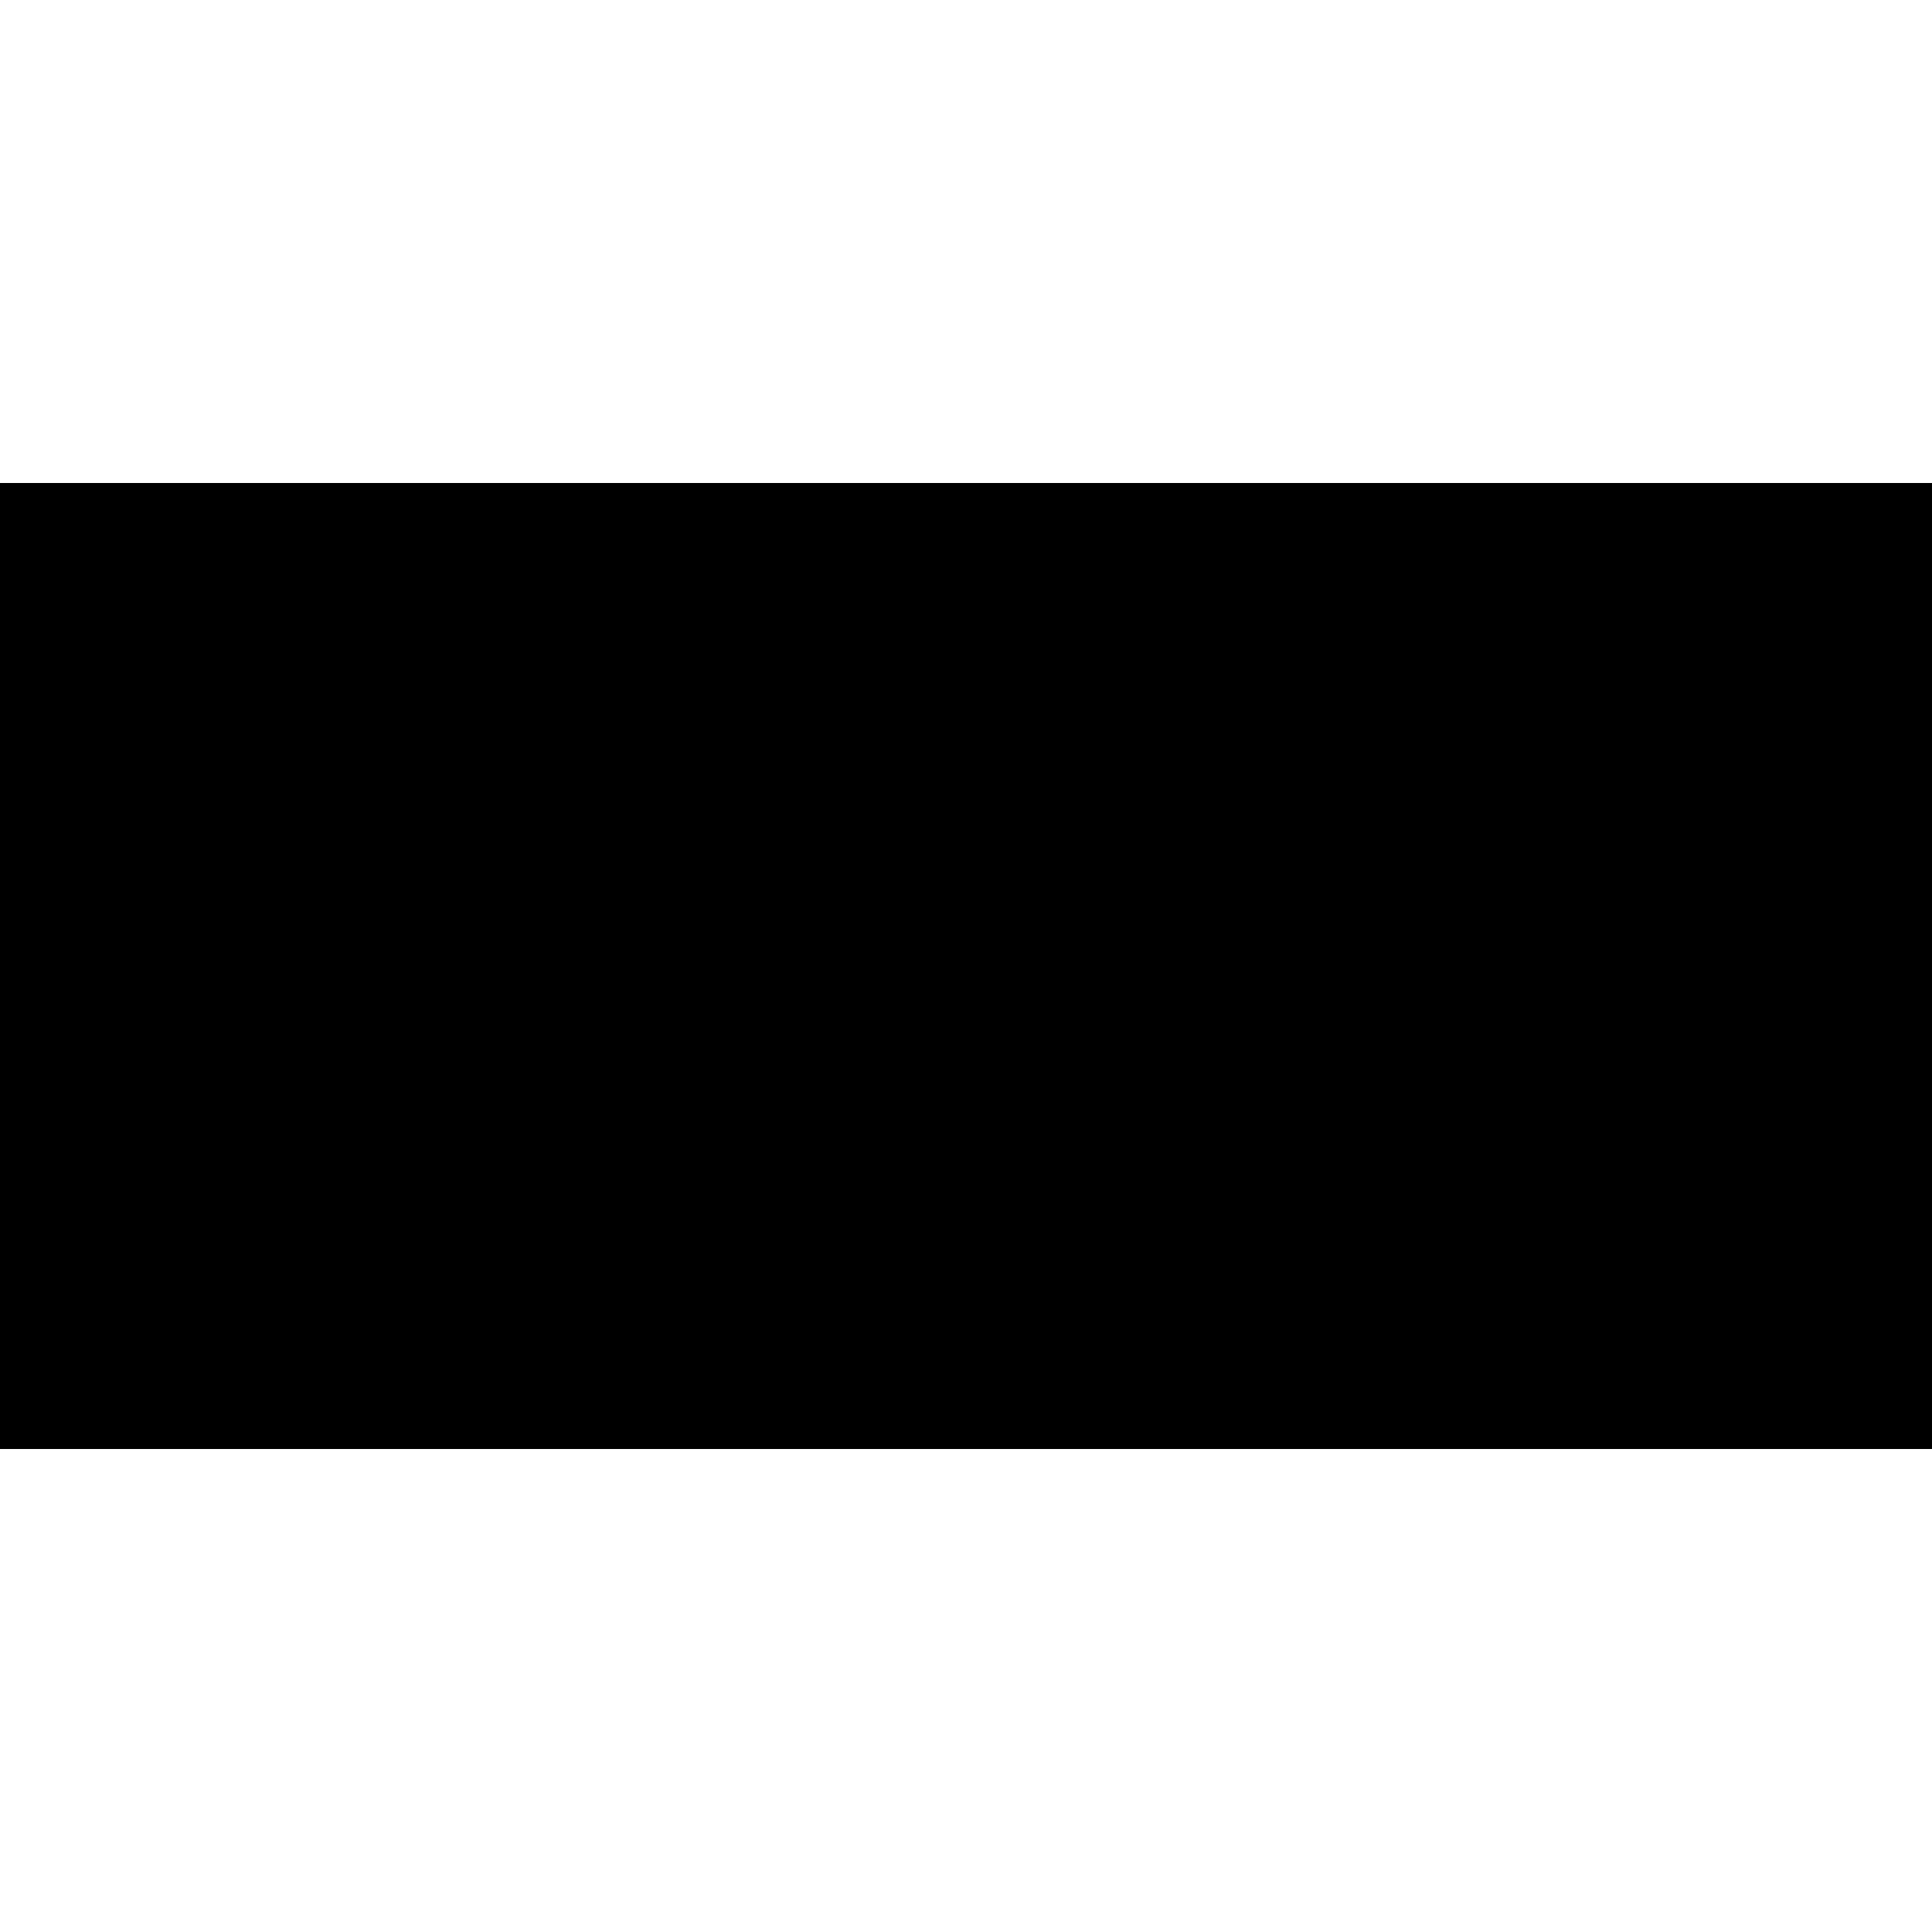
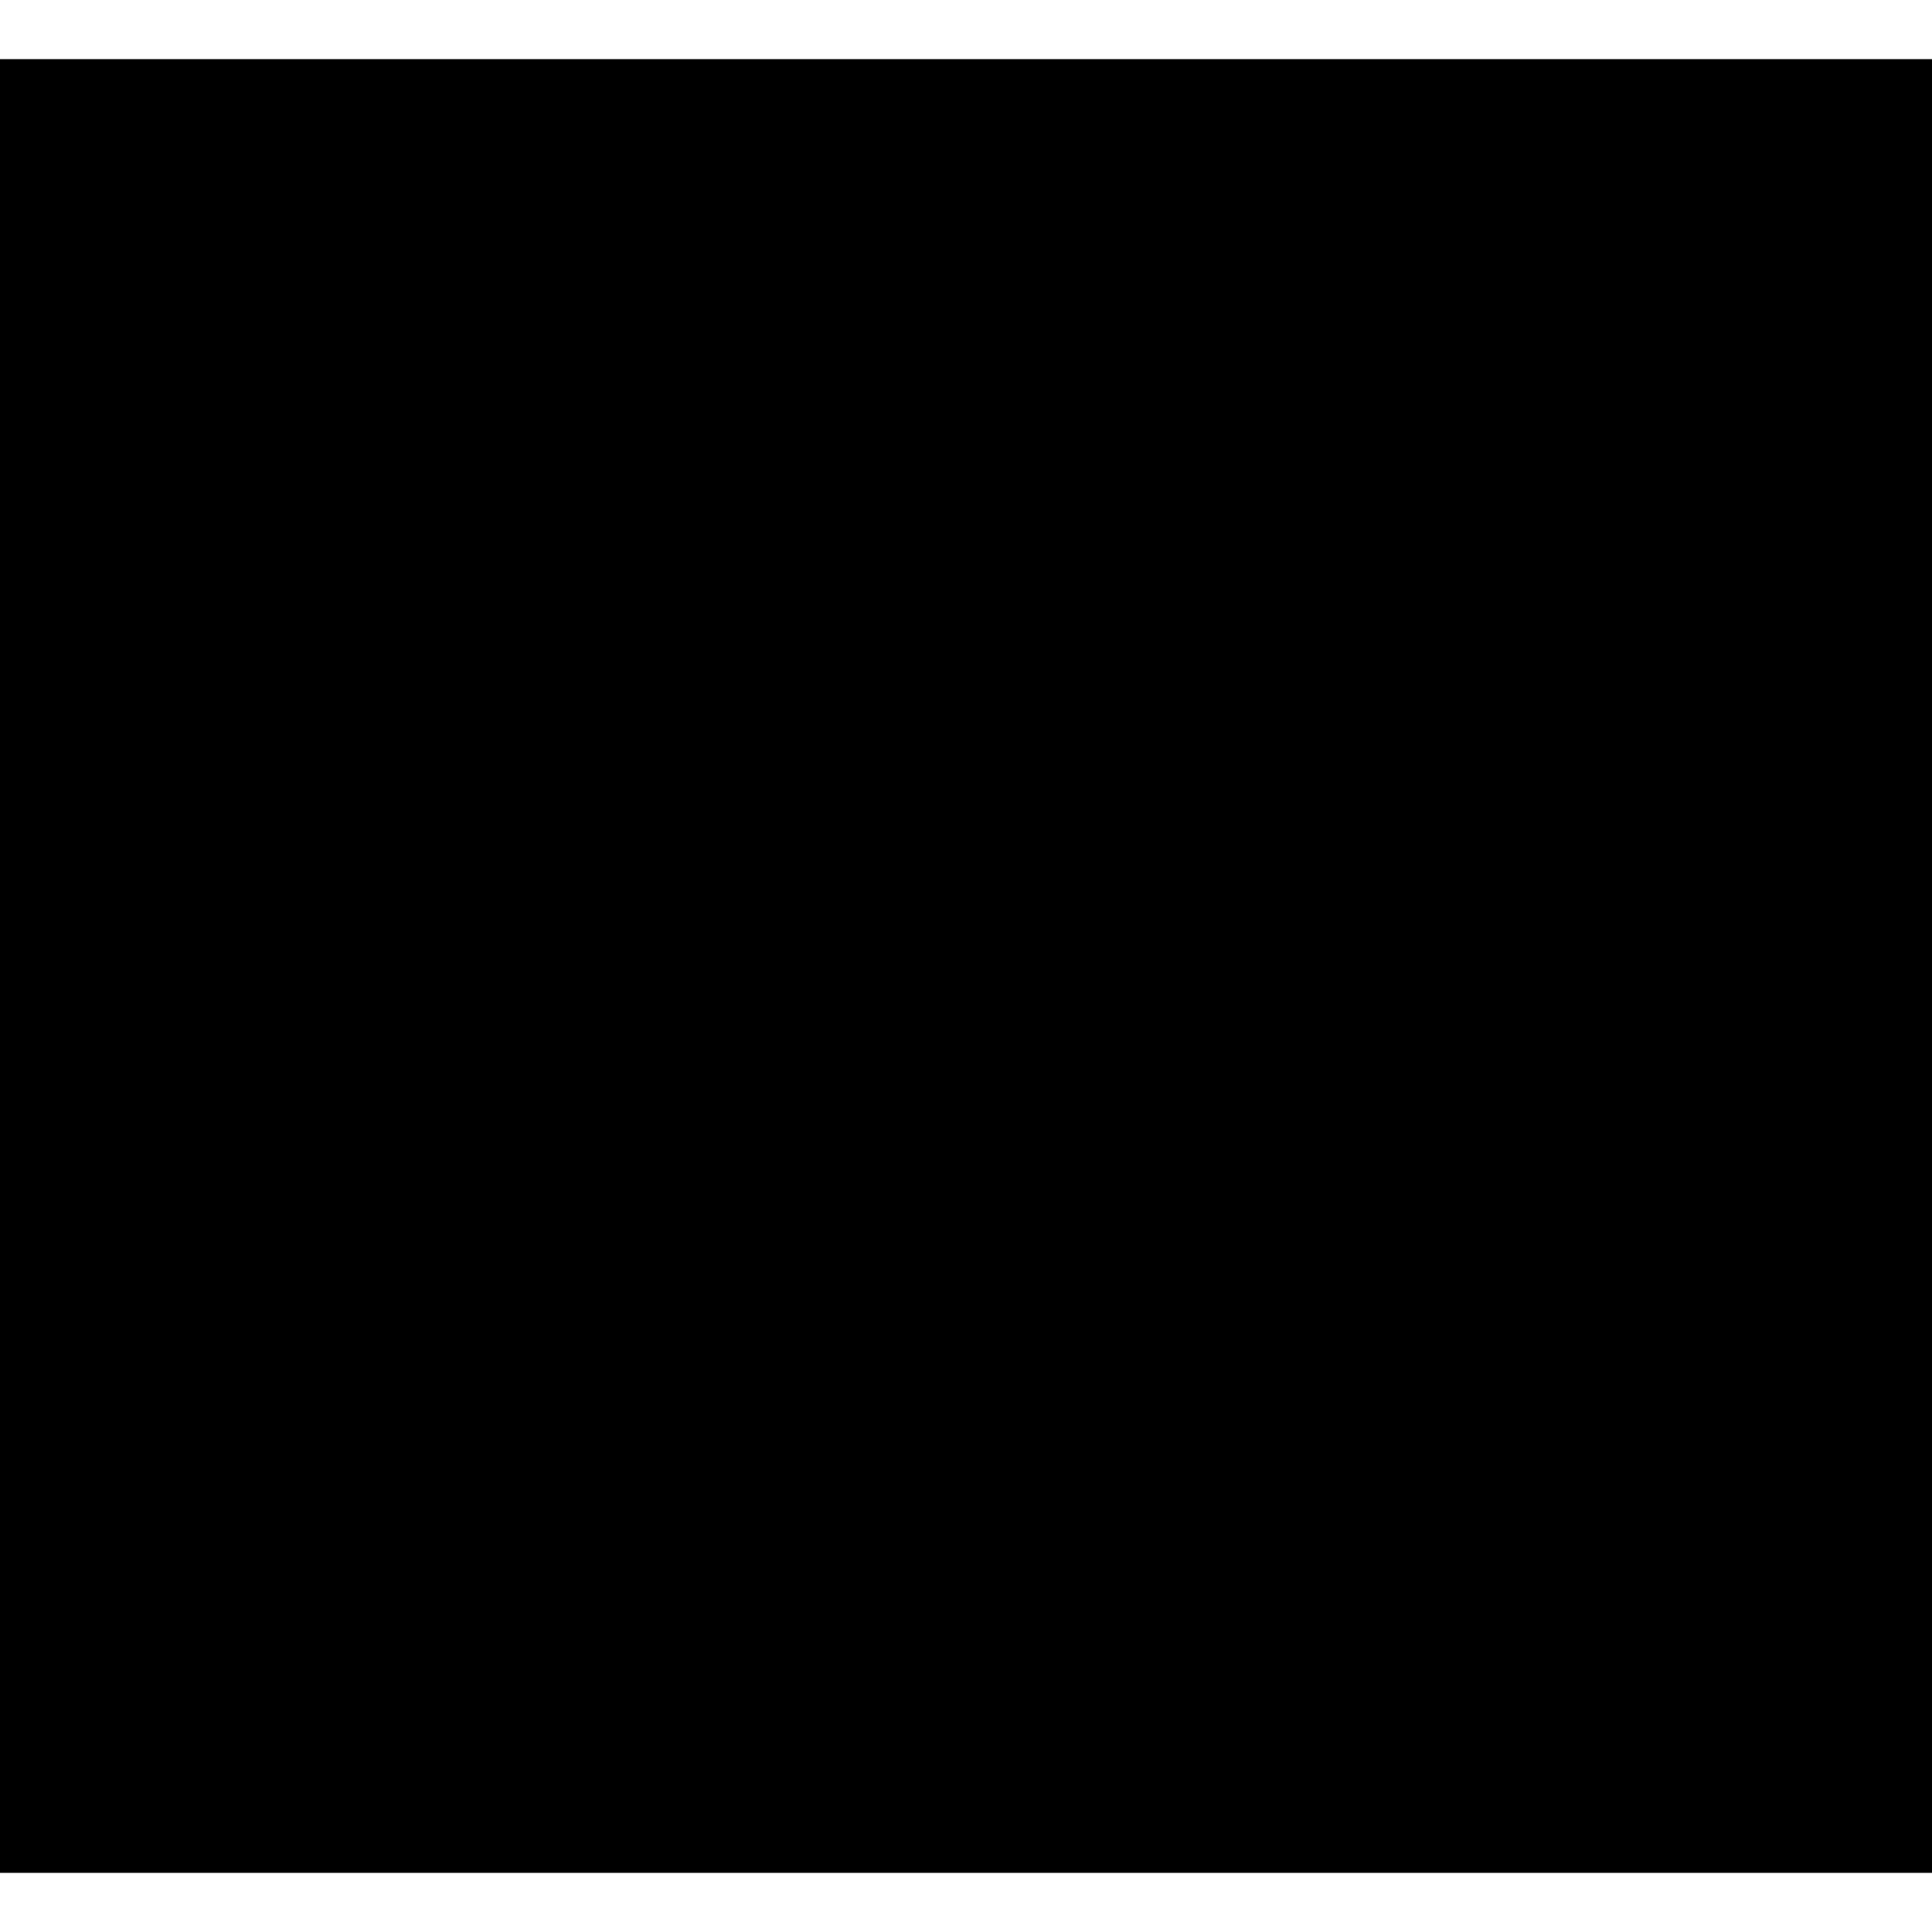
- <svg xmlns="http://www.w3.org/2000/svg" version="1.0" width="700pt" height="700pt" viewBox="0 0 700 700" preserveAspectRatio="xMidYMid meet">
-   <g transform="translate(0,700) scale(0.1,-0.1)" fill="#000000" stroke="none">
-     <path d="M0 3500 l0 -1750 3500 0 3500 0 0 1750 0 1750 -3500 0 -3500 0 0 -1750z" />
+ <svg xmlns="http://www.w3.org/2000/svg" version="1.0" width="588pt" height="588pt" viewBox="0 0 588 588" preserveAspectRatio="xMidYMid meet">
+   <g transform="translate(0,588) scale(0.1,-0.1)" fill="#000000" stroke="none">
+     <path d="M0 2940 l0 -2760 2940 0 2940 0 0 2760 0 2760 -2940 0 -2940 0 0 -2760z" />
  </g>
</svg>
